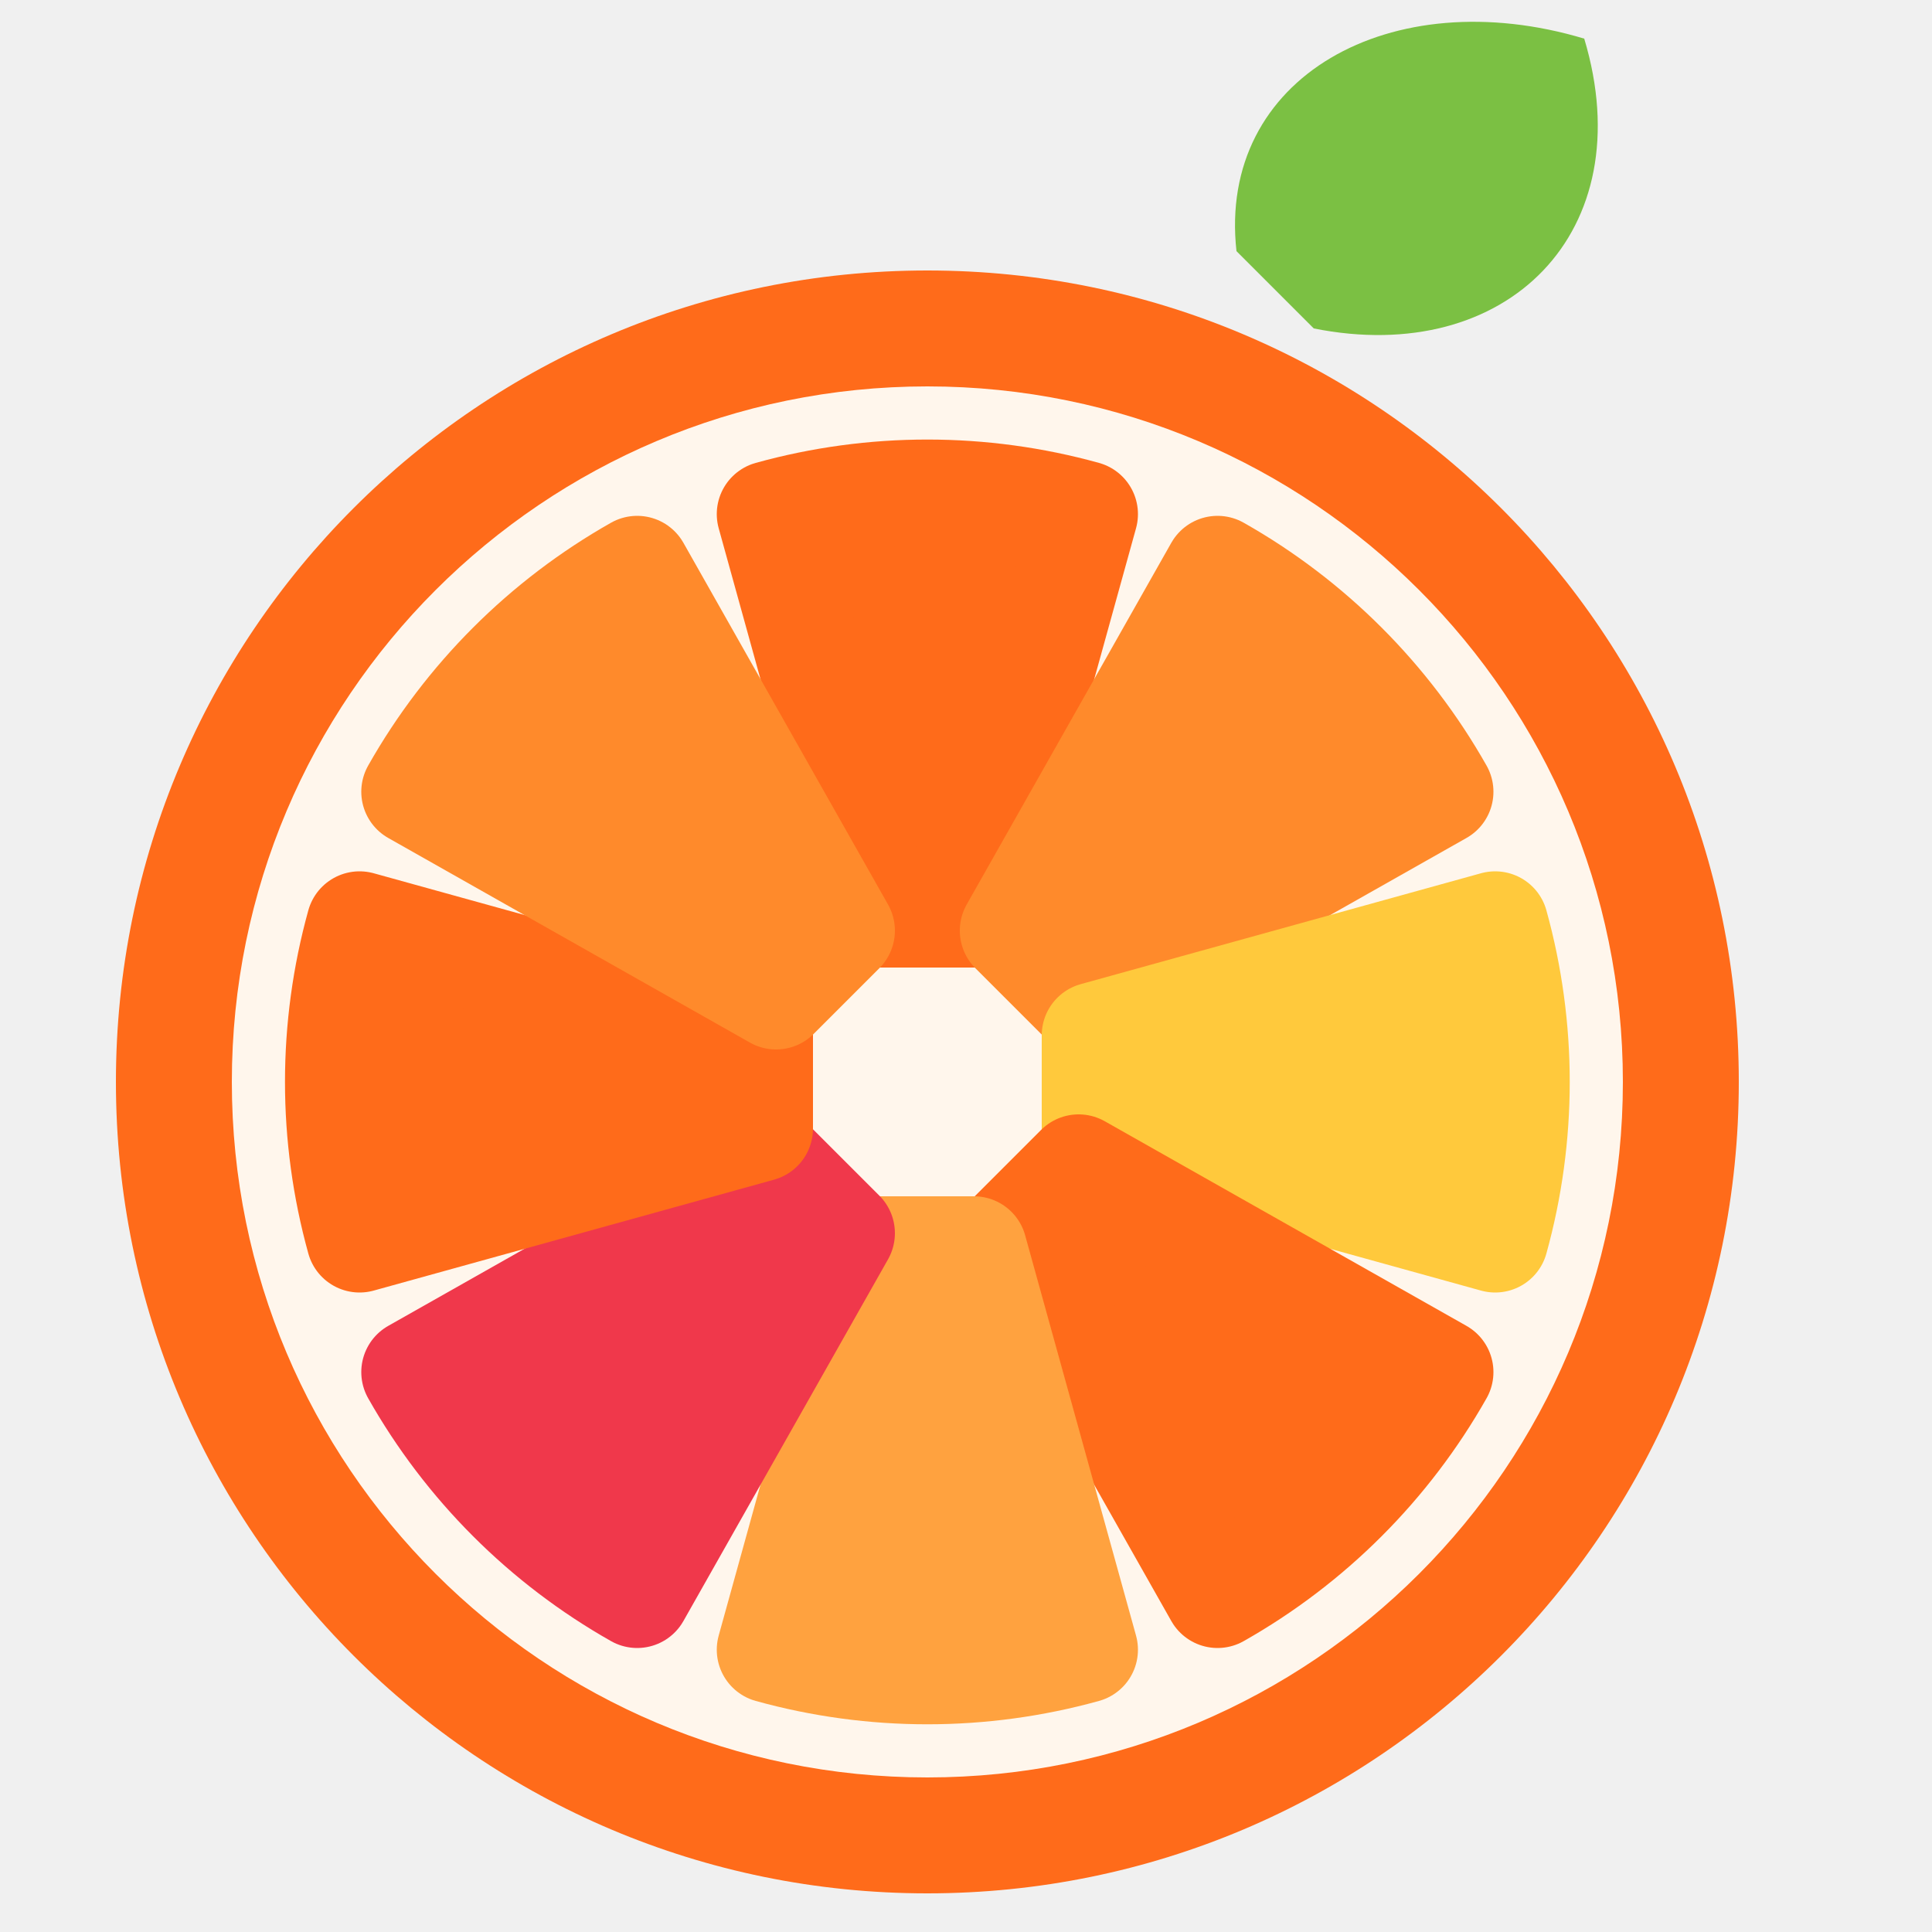
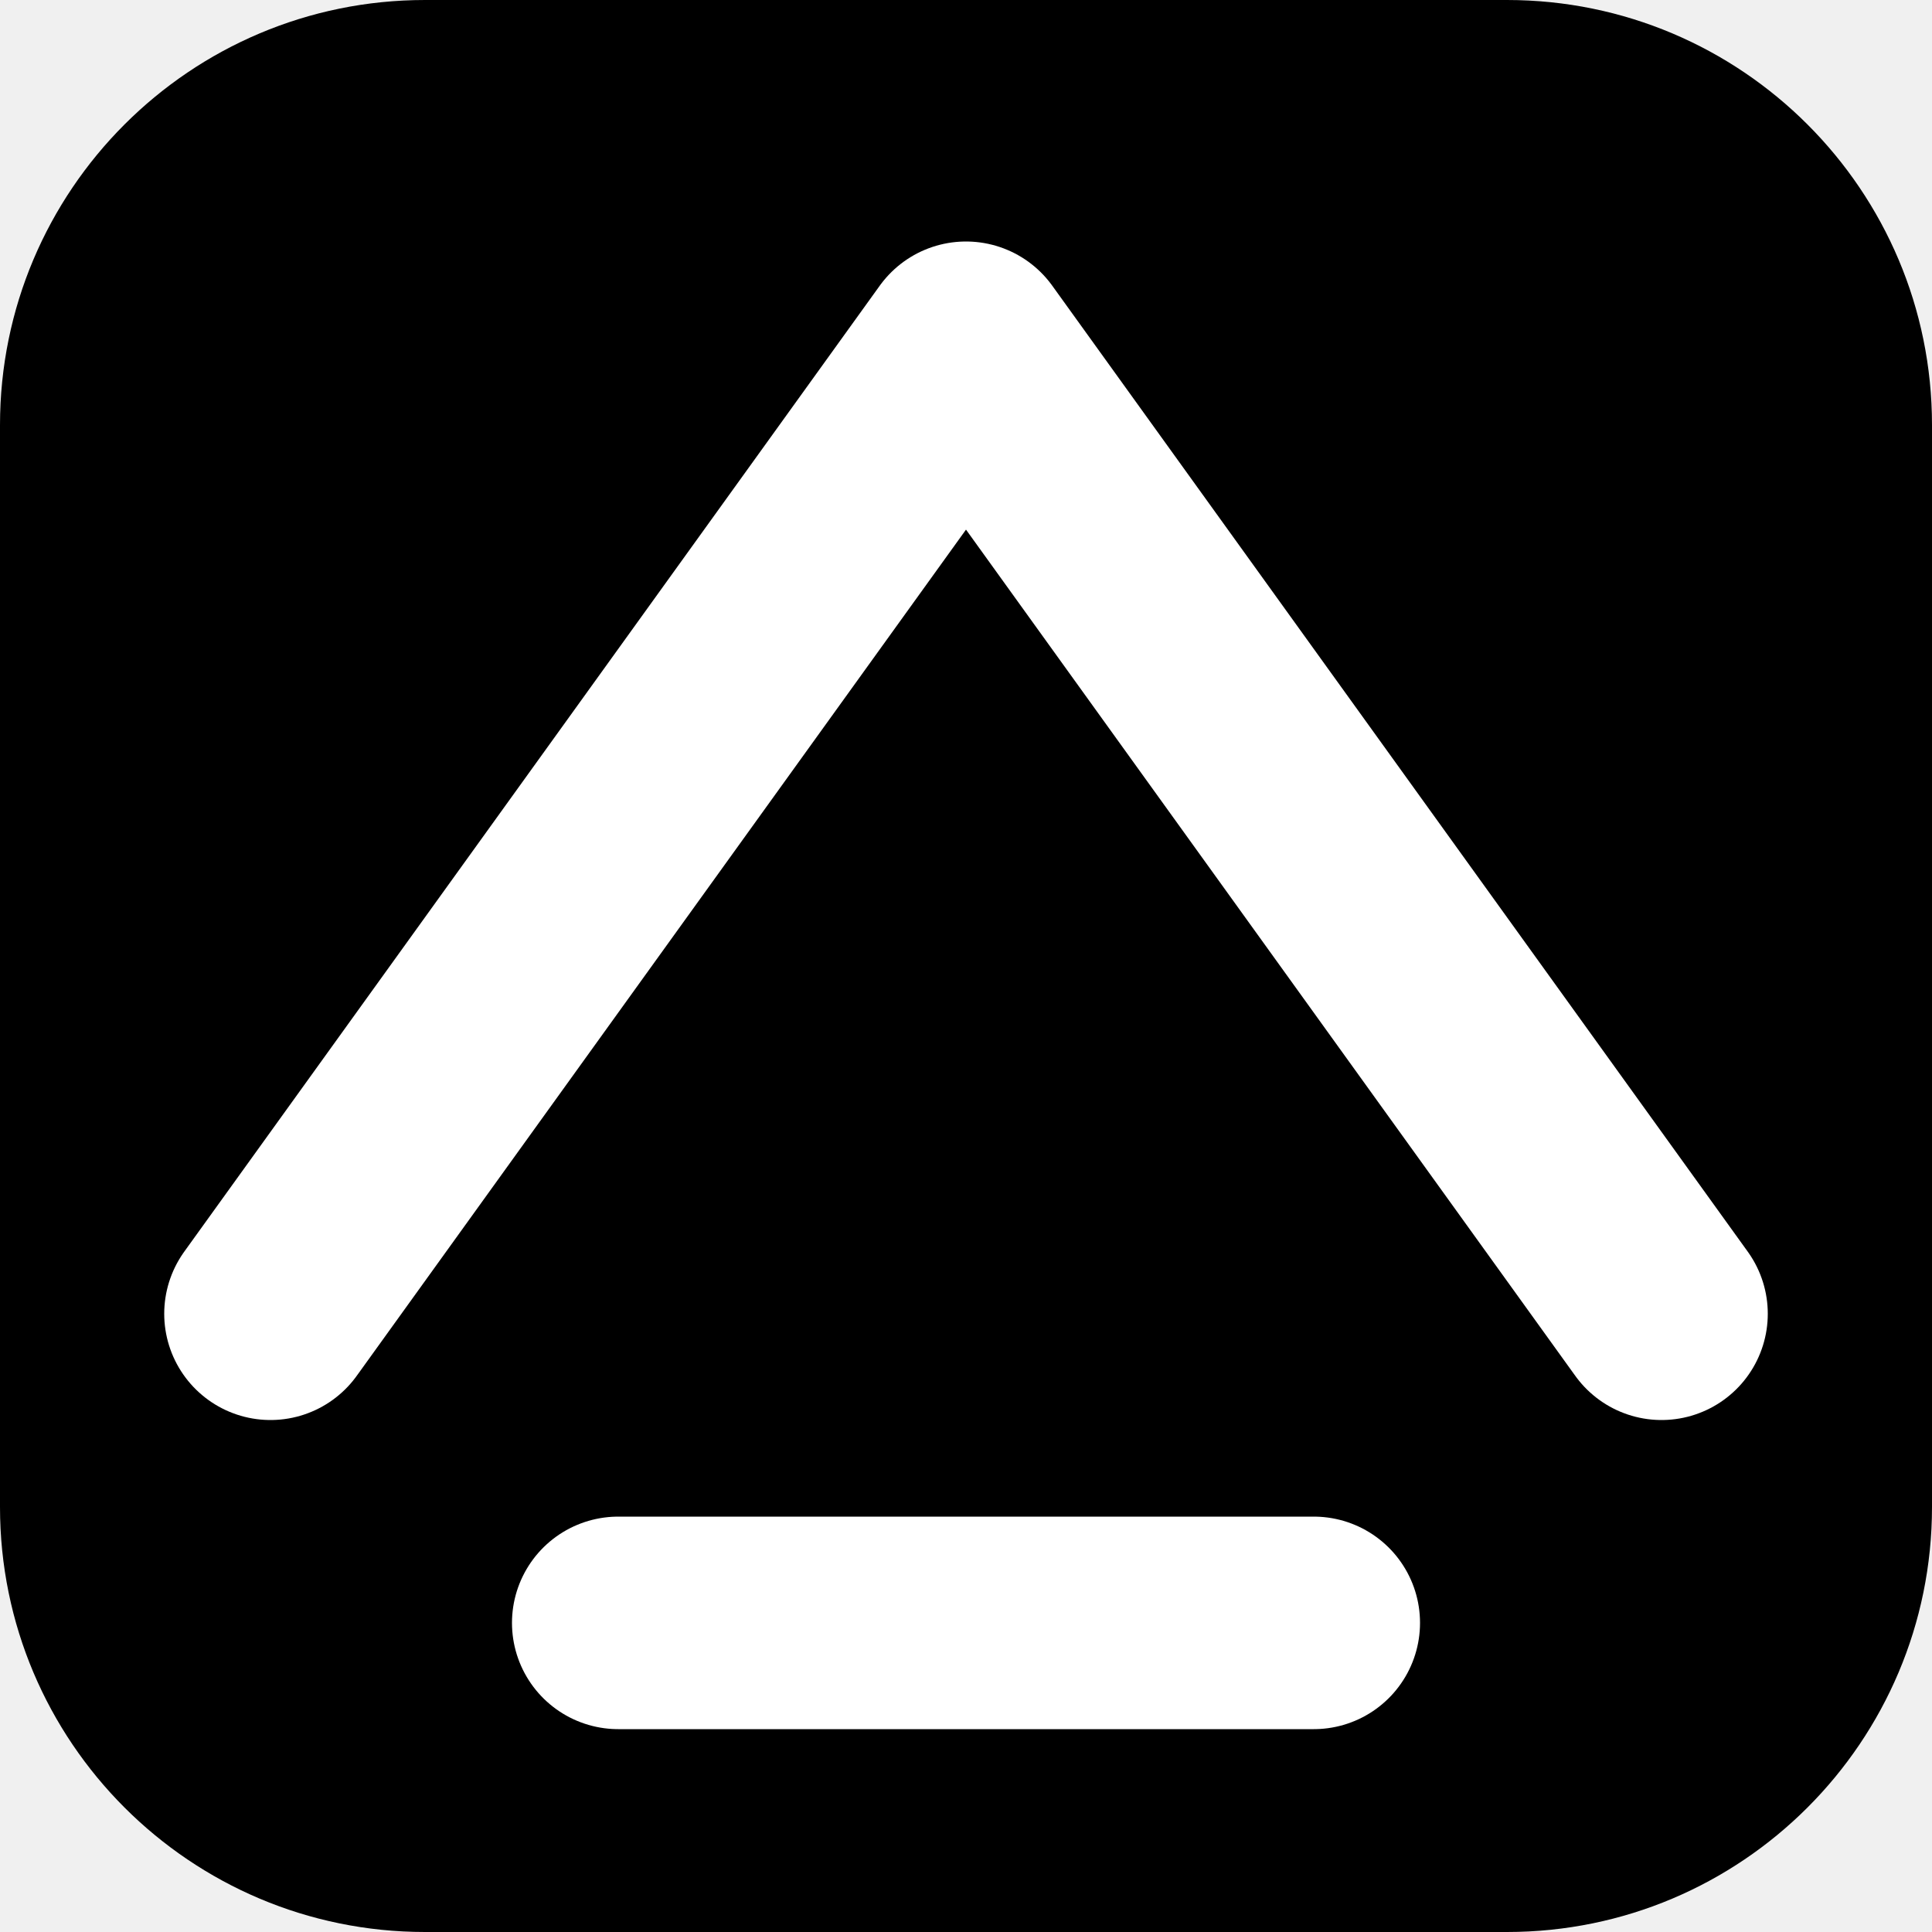
<svg xmlns="http://www.w3.org/2000/svg" viewBox="0 0 100 100">
-   <path d="M64 13 C63 4, 72 -1, 82 2 C85 12, 78 19, 68 17 Z" fill="#7BC043" />
-   <circle cx="48" cy="56" r="42" fill="#FF6B1A" />
-   <circle cx="48" cy="56" r="36" fill="#FFF6EC" />
-   <path d="M 45.59 47.33 L 39.85 26.61 A 30.5 30.5 0 0 1 56.15 26.61 L 50.41 47.33 Z" fill="#FF6B1A" stroke="#FF6B1A" stroke-width="5.5" stroke-linejoin="round" />
-   <path d="M 52.43 48.17 L 63.02 29.45 A 30.5 30.5 0 0 1 74.55 40.98 L 55.83 51.57 Z" fill="#FF8A2B" stroke="#FF8A2B" stroke-width="5.5" stroke-linejoin="round" />
-   <path d="M 56.67 53.59 L 77.39 47.85 A 30.5 30.5 0 0 1 77.39 64.15 L 56.67 58.41 Z" fill="#FFC93C" stroke="#FFC93C" stroke-width="5.5" stroke-linejoin="round" />
-   <path d="M 55.83 60.43 L 74.55 71.02 A 30.5 30.5 0 0 1 63.02 82.55 L 52.43 63.83 Z" fill="#FF6B1A" stroke="#FF6B1A" stroke-width="5.5" stroke-linejoin="round" />
-   <path d="M 50.41 64.67 L 56.15 85.39 A 30.5 30.5 0 0 1 39.85 85.39 L 45.59 64.67 Z" fill="#FFA23F" stroke="#FFA23F" stroke-width="5.5" stroke-linejoin="round" />
-   <path d="M 43.57 63.83 L 32.98 82.55 A 30.5 30.5 0 0 1 21.45 71.02 L 40.17 60.43 Z" fill="#F0384B" stroke="#F0384B" stroke-width="5.5" stroke-linejoin="round" />
-   <path d="M 39.33 58.41 L 18.61 64.15 A 30.5 30.5 0 0 1 18.61 47.85 L 39.33 53.59 Z" fill="#FF6B1A" stroke="#FF6B1A" stroke-width="5.5" stroke-linejoin="round" />
-   <path d="M 40.17 51.57 L 21.45 40.98 A 30.5 30.5 0 0 1 32.98 29.45 L 43.57 48.17 Z" fill="#FF8A2B" stroke="#FF8A2B" stroke-width="5.5" stroke-linejoin="round" />
-   <circle cx="48" cy="56" r="4" fill="#FFF6EC" />
+   <rect width="100" height="100" rx="22" fill="#000000" />
+   <path d="M14 68 L50 18 L86 68" stroke="#ffffff" stroke-width="11" fill="none" stroke-linejoin="round" stroke-linecap="round" />
+   <path d="M32 84 L68 84" stroke="#ffffff" stroke-width="11" stroke-linecap="round" />
</svg>
